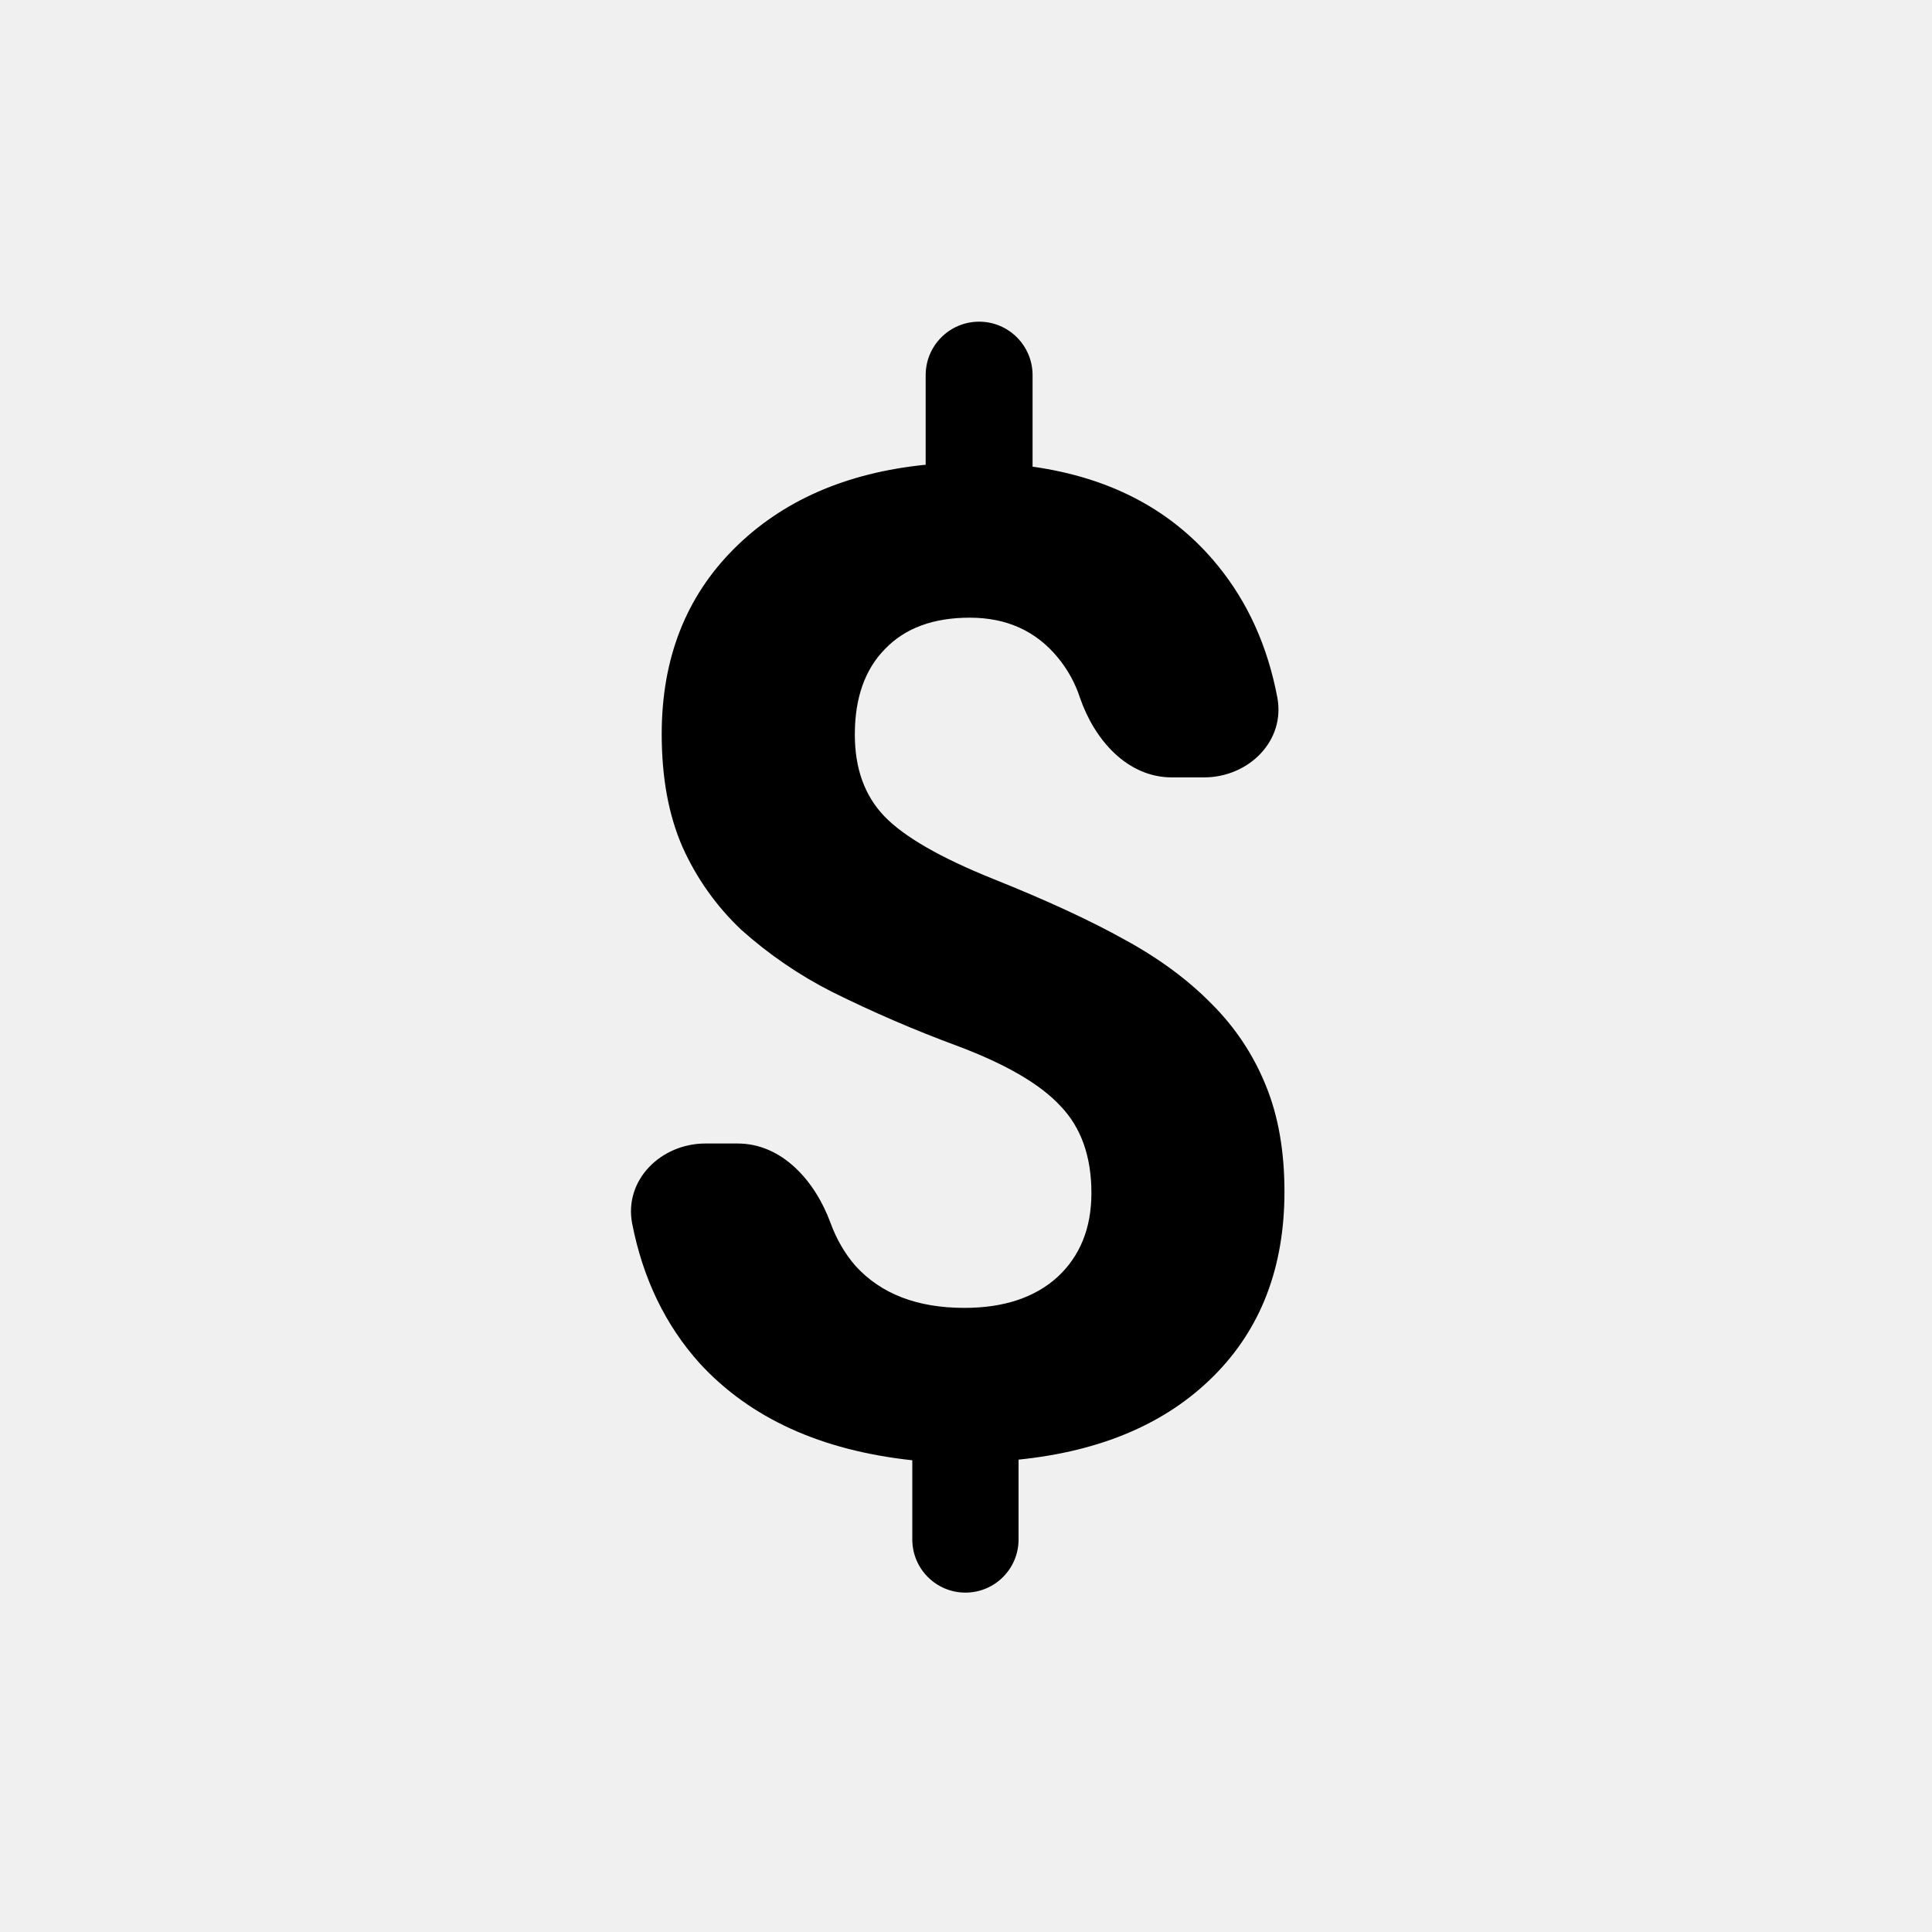
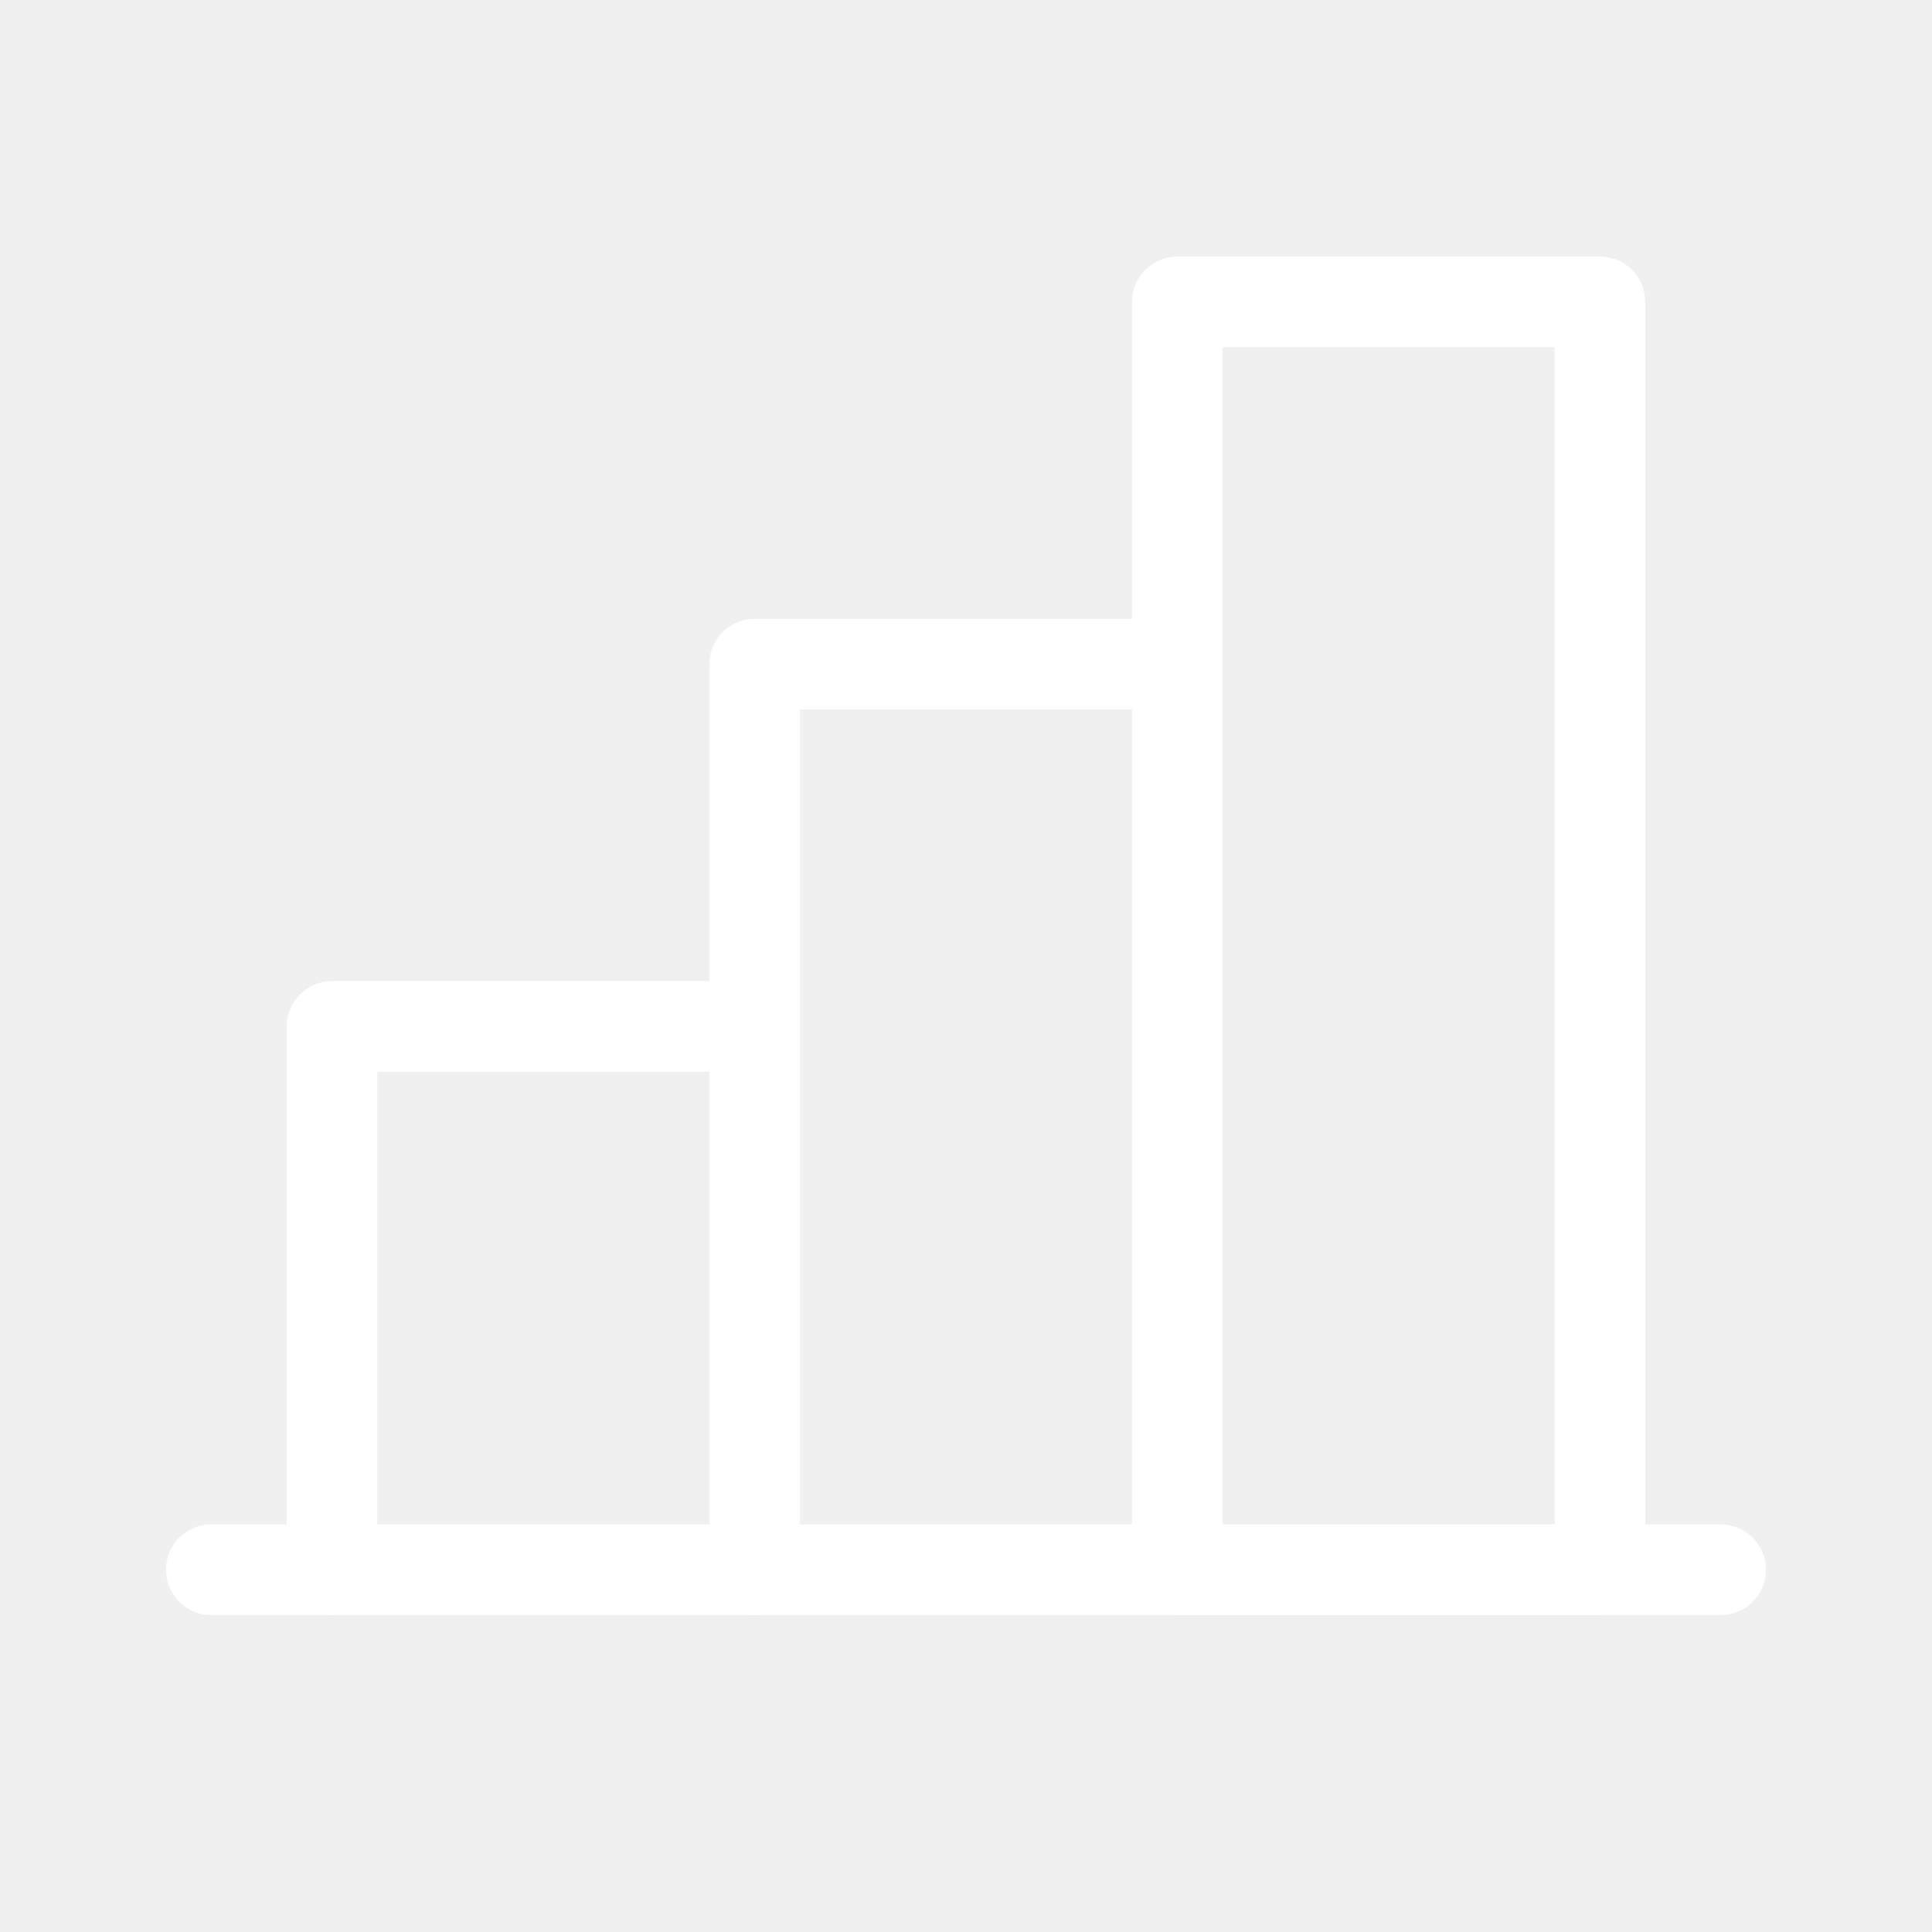
- <svg xmlns="http://www.w3.org/2000/svg" width="24" height="24" fill="none" id="money">
-   <path fill="#000" d="M13.558 14.82c0-.453-.128-.813-.382-1.078-.25-.272-.675-.52-1.278-.747a15.837 15.837 0 0 1-1.561-.673 5.255 5.255 0 0 1-1.129-.772 3.23 3.23 0 0 1-.73-1.029c-.172-.393-.258-.86-.258-1.403 0-.935.299-1.702.897-2.3.597-.597 1.391-.945 2.382-1.045V4.66a.664.664 0 0 1 1.328 0v1.137c.98.138 1.746.548 2.3 1.228.372.455.619 1 .74 1.637.104.543-.358.995-.91.995h-.4c-.552 0-.96-.464-1.14-.986a1.534 1.534 0 0 0-.274-.5c-.272-.332-.637-.498-1.096-.498-.454 0-.805.13-1.054.39-.25.255-.374.609-.374 1.062 0 .421.122.759.365 1.013.244.255.695.515 1.353.78.665.266 1.21.518 1.636.756.426.232.785.498 1.079.797.293.293.517.63.672 1.012.155.377.232.817.232 1.32 0 .941-.293 1.705-.88 2.291-.586.587-1.394.933-2.423 1.038v.992a.66.66 0 0 1-1.32 0v-.984c-1.134-.122-2.014-.523-2.64-1.203-.426-.473-.706-1.052-.84-1.737-.104-.542.358-.995.91-.995h.4c.552 0 .962.465 1.153.984.075.206.18.385.311.536.316.348.767.522 1.353.522.487 0 .872-.127 1.154-.381.282-.26.424-.609.424-1.046Z" />
+ <svg xmlns="http://www.w3.org/2000/svg" viewBox="0 0 256 256" id="chart-bar">
+   <rect width="256" height="256" fill="none" />
+   <line x1="228" x2="28" y1="208" y2="208" fill="none" stroke="#fff" stroke-linecap="round" stroke-linejoin="round" stroke-width="12" />
+   <polyline fill="none" stroke="#fff" stroke-linecap="round" stroke-linejoin="round" stroke-width="12" points="100 208 100 88 156 88" />
+   <rect width="56" height="168" x="156" y="40" fill="none" stroke="#fff" stroke-linecap="round" stroke-linejoin="round" stroke-width="12" />
+   <polyline fill="none" stroke="#fff" stroke-linecap="round" stroke-linejoin="round" stroke-width="12" points="44 208 44 136 100 136" />
</svg>
